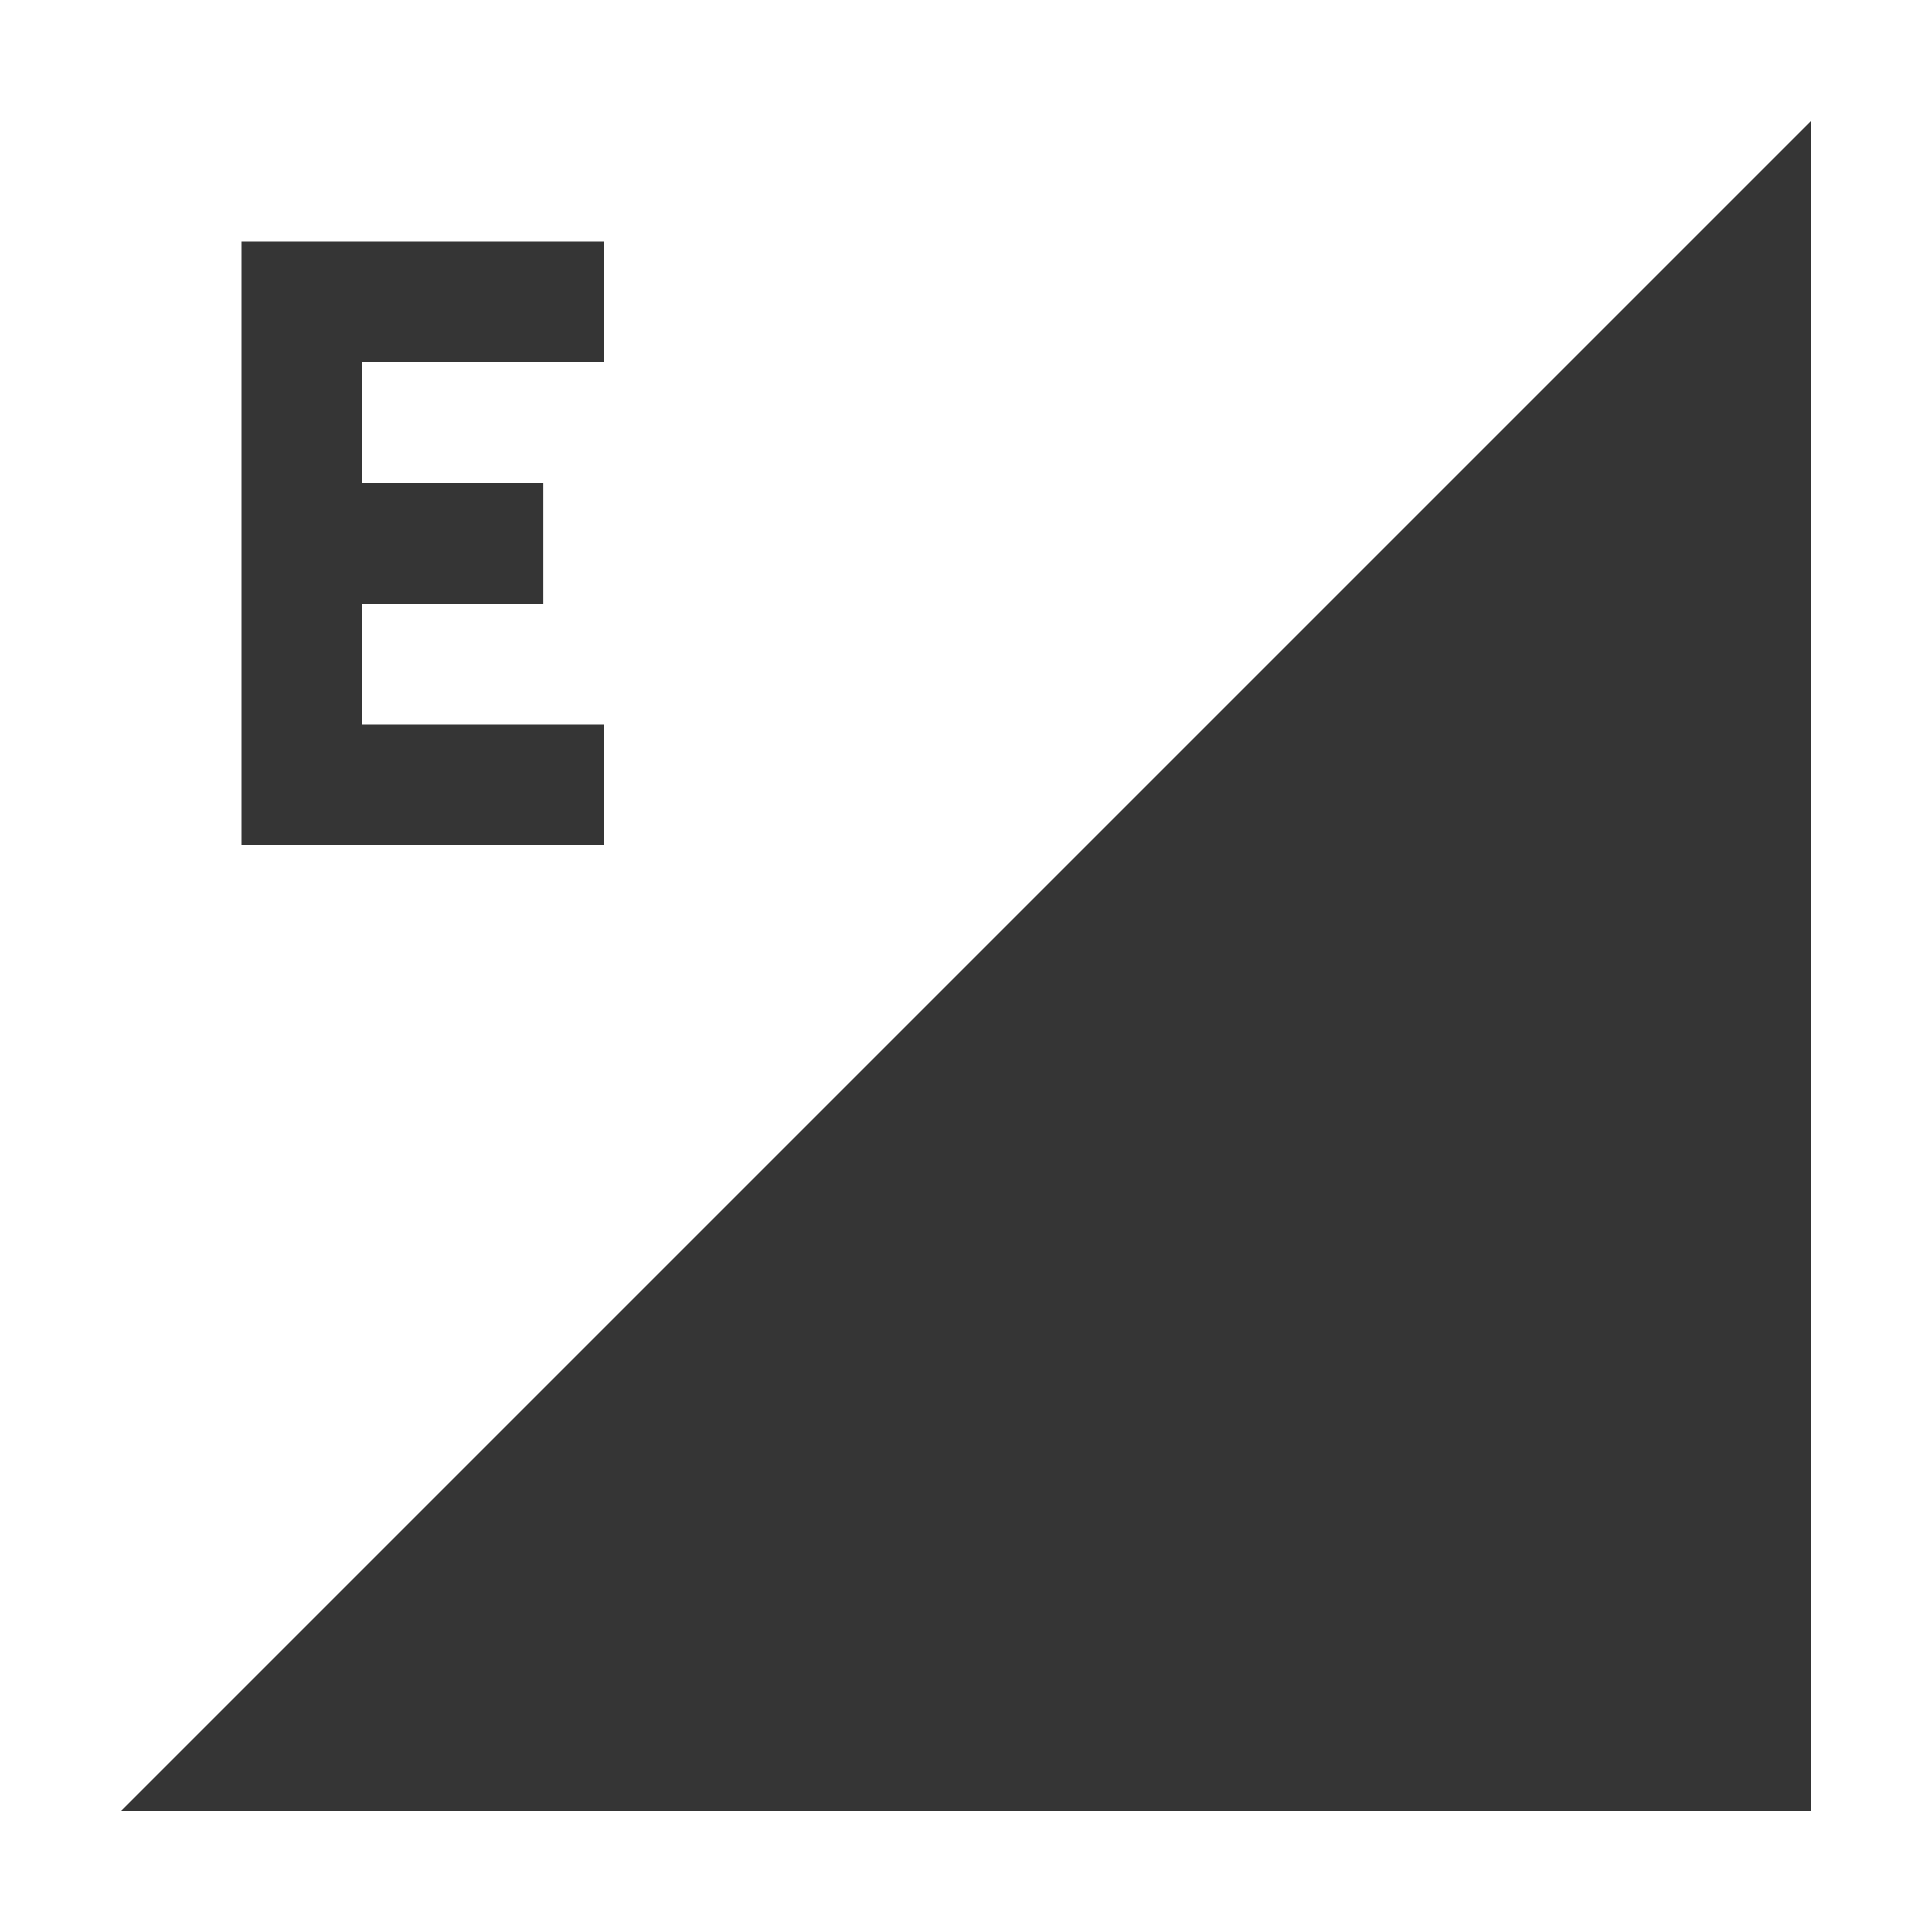
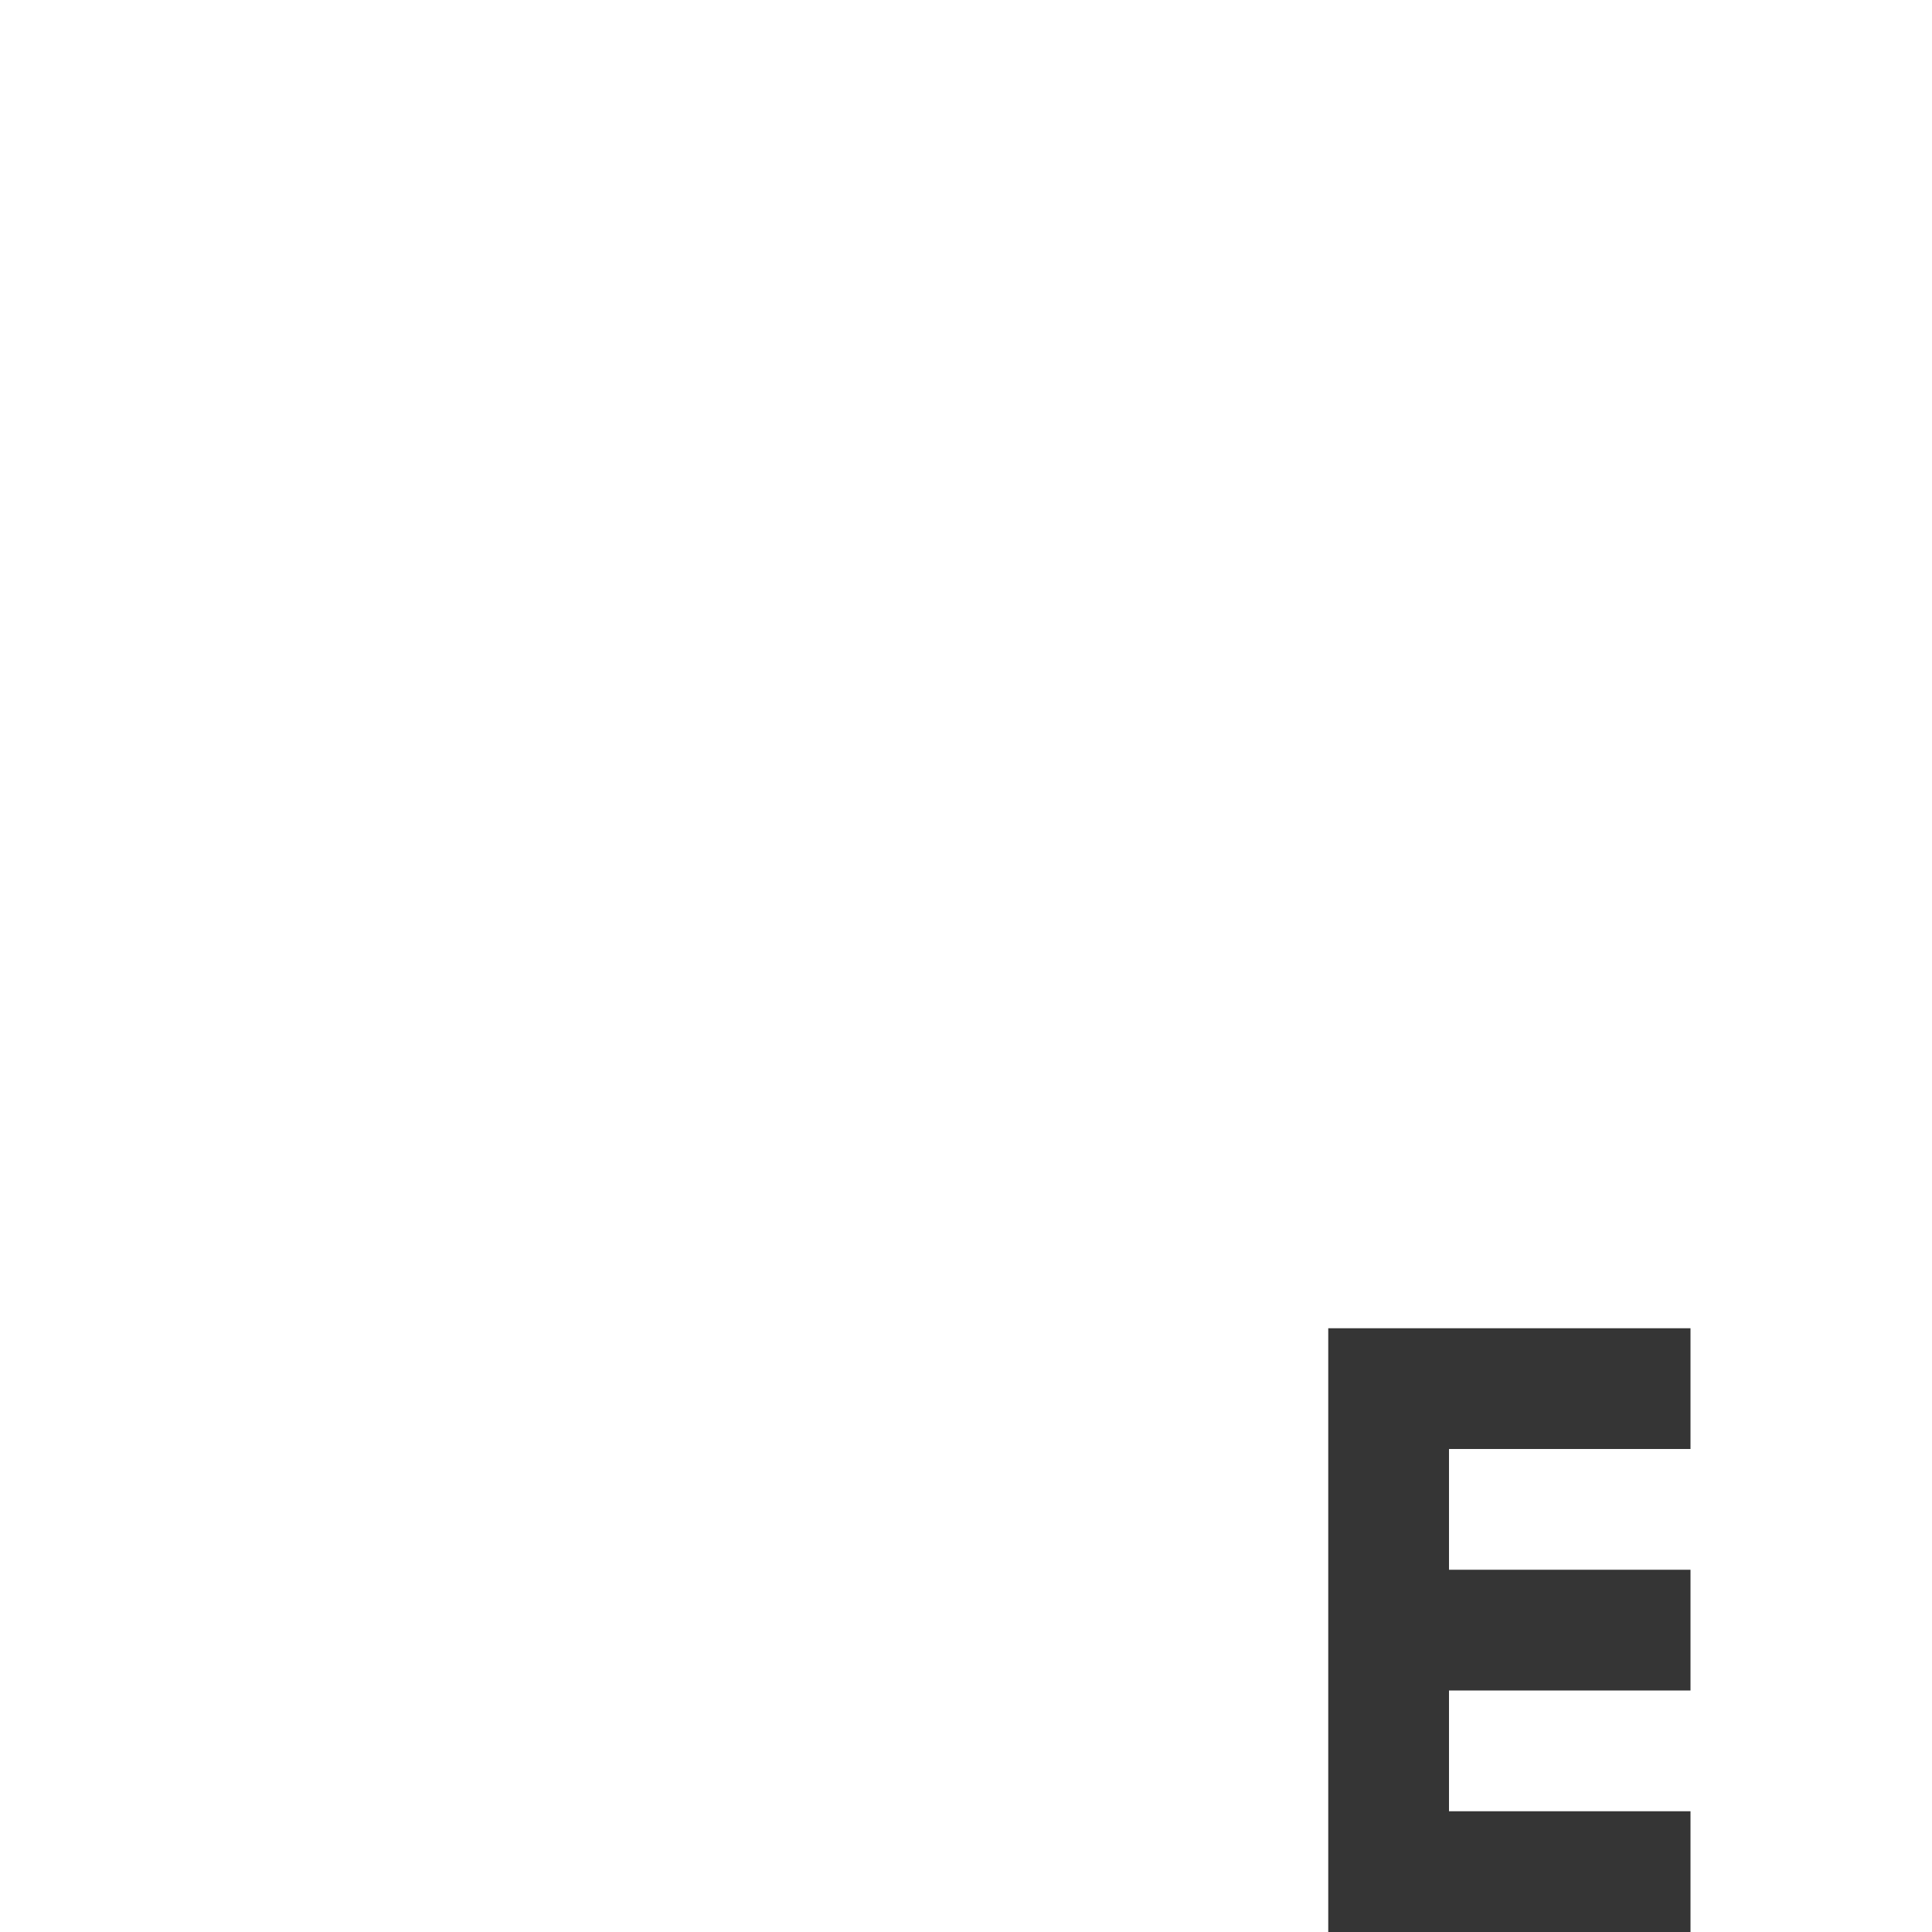
<svg xmlns="http://www.w3.org/2000/svg" viewBox="0 0 16 16">
-   <g>
-     <path d="M 15,15 15,1 1,15 Z" style="fill:#353535;fill-opacity:1;stroke:none;fill-rule:evenodd" />
-     <path d="m 2 2 0 5 3 0 0 -1 -2 0 l 0 -1 1.5 0 0 -1 -1.5 0 0 -1 2 0 0 -1" style="fill:#353535;fill-opacity:1;stroke:none;fill-rule:evenodd" />
-   </g>
+   <path d="m 14 11 0 1 -2 0 0 1 2 0 0 1 -2 0 0 1 2 0 0 1 -3 0 0 -5 z" style="fill:#353535;fill-opacity:1;stroke:none;fill-rule:evenodd" />
</svg>
